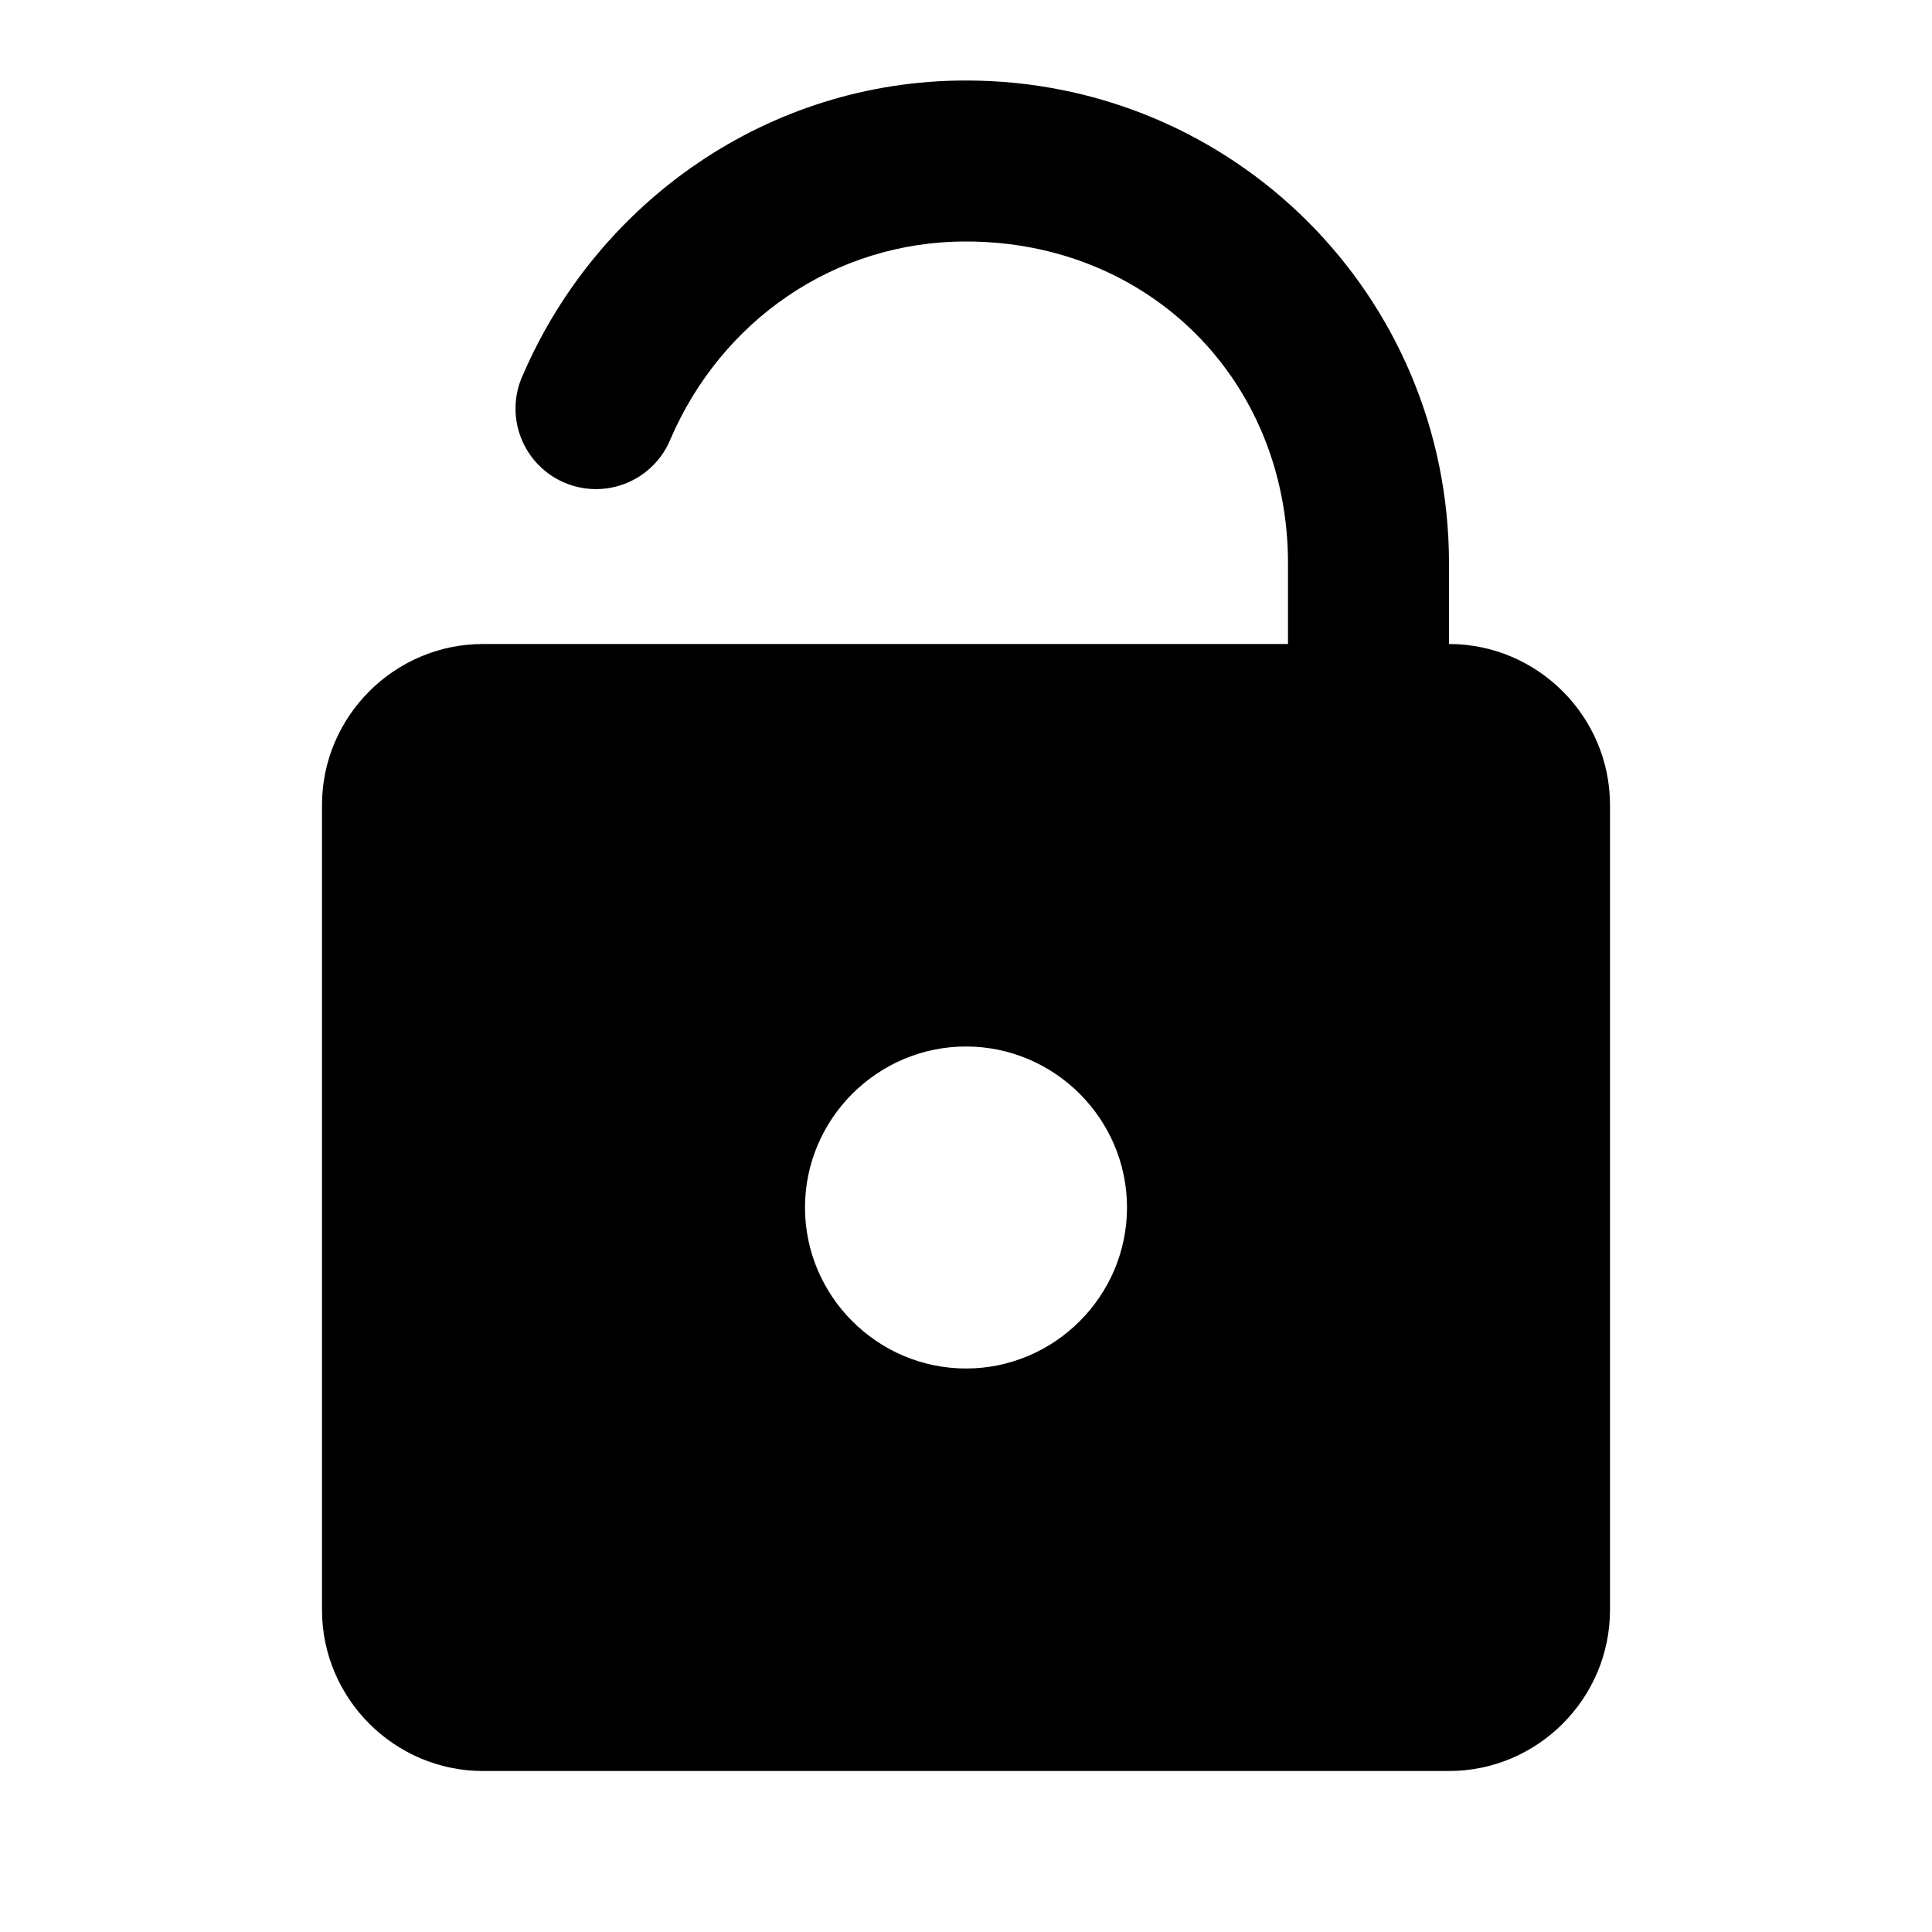
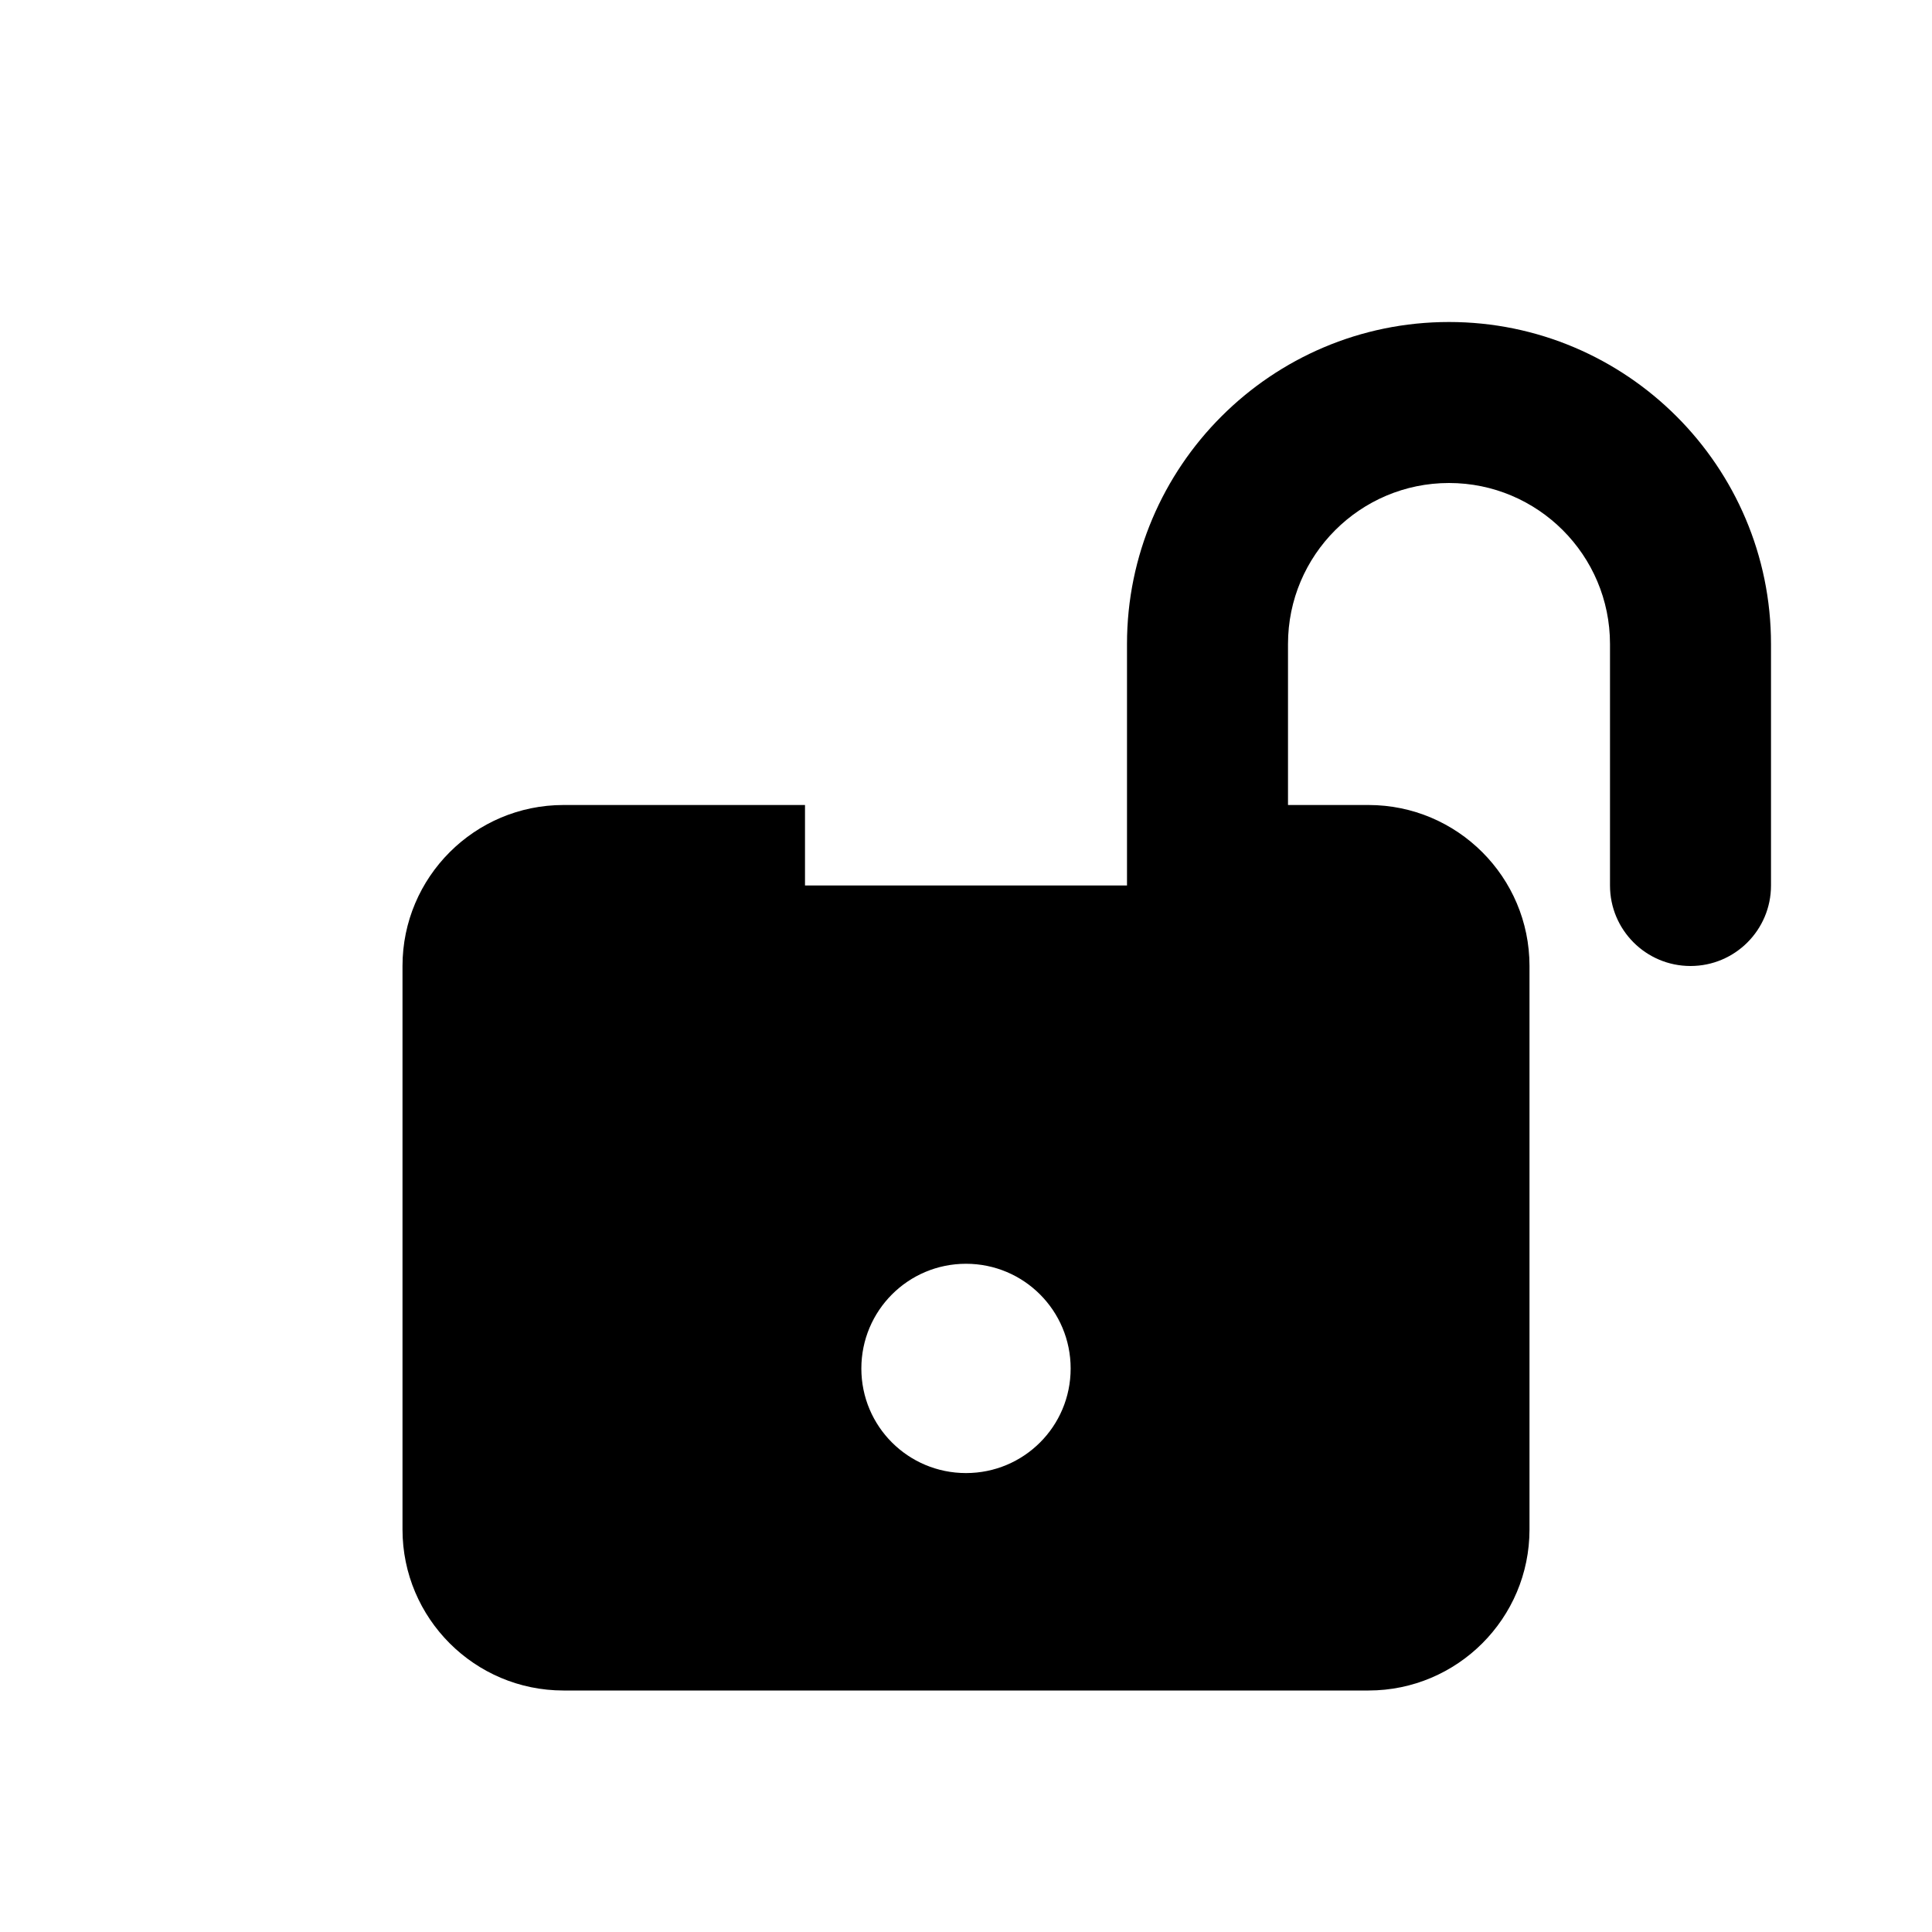
- <svg xmlns="http://www.w3.org/2000/svg" viewBox="0 0 24 24" width="24px" height="24px">
-   <path d="M 12 1 C 9.543 1 7.43 2.504 6.5 4.648 A 1 1 0 1 0 8.334 5.443 C 8.964 3.992 10.353 3 12 3 C 14.276 3 16 4.724 16 7 L 16 8 L 6 8 C 4.9 8 4 8.9 4 10 L 4 20 C 4 21.1 4.9 22 6 22 L 18 22 C 19.1 22 20 21.1 20 20 L 20 10 C 20 8.9 19.1 8 18 8 L 18 7 C 18 3.676 15.324 1 12 1 z M 12 13 C 13.1 13 14 13.9 14 15 C 14 16.1 13.1 17 12 17 C 10.9 17 10 16.1 10 15 C 10 13.9 10.9 13 12 13 z" />
+ <svg xmlns="http://www.w3.org/2000/svg" fill="#000000" width="800px" height="800px" viewBox="0 0 24 24" version="1.2" baseProfile="tiny">
+   <path d="M18 4c-2.206 0-4 1.795-4 4v3h-4v-1h-3c-1.103 0-2 .896-2 2v7c0 1.104.897 2 2 2h10c1.103 0 2-.896 2-2v-7c0-1.104-.897-2-2-2h-1v-2c0-1.104.897-2 2-2s2 .896 2 2v3c0 .553.448 1 1 1s1-.447 1-1v-3c0-2.205-1.794-4-4-4zm-6 14.299c-.719 0-1.3-.58-1.3-1.299s.581-1.301 1.3-1.301 1.3.582 1.3 1.301-.581 1.299-1.3 1.299z" />
</svg>
